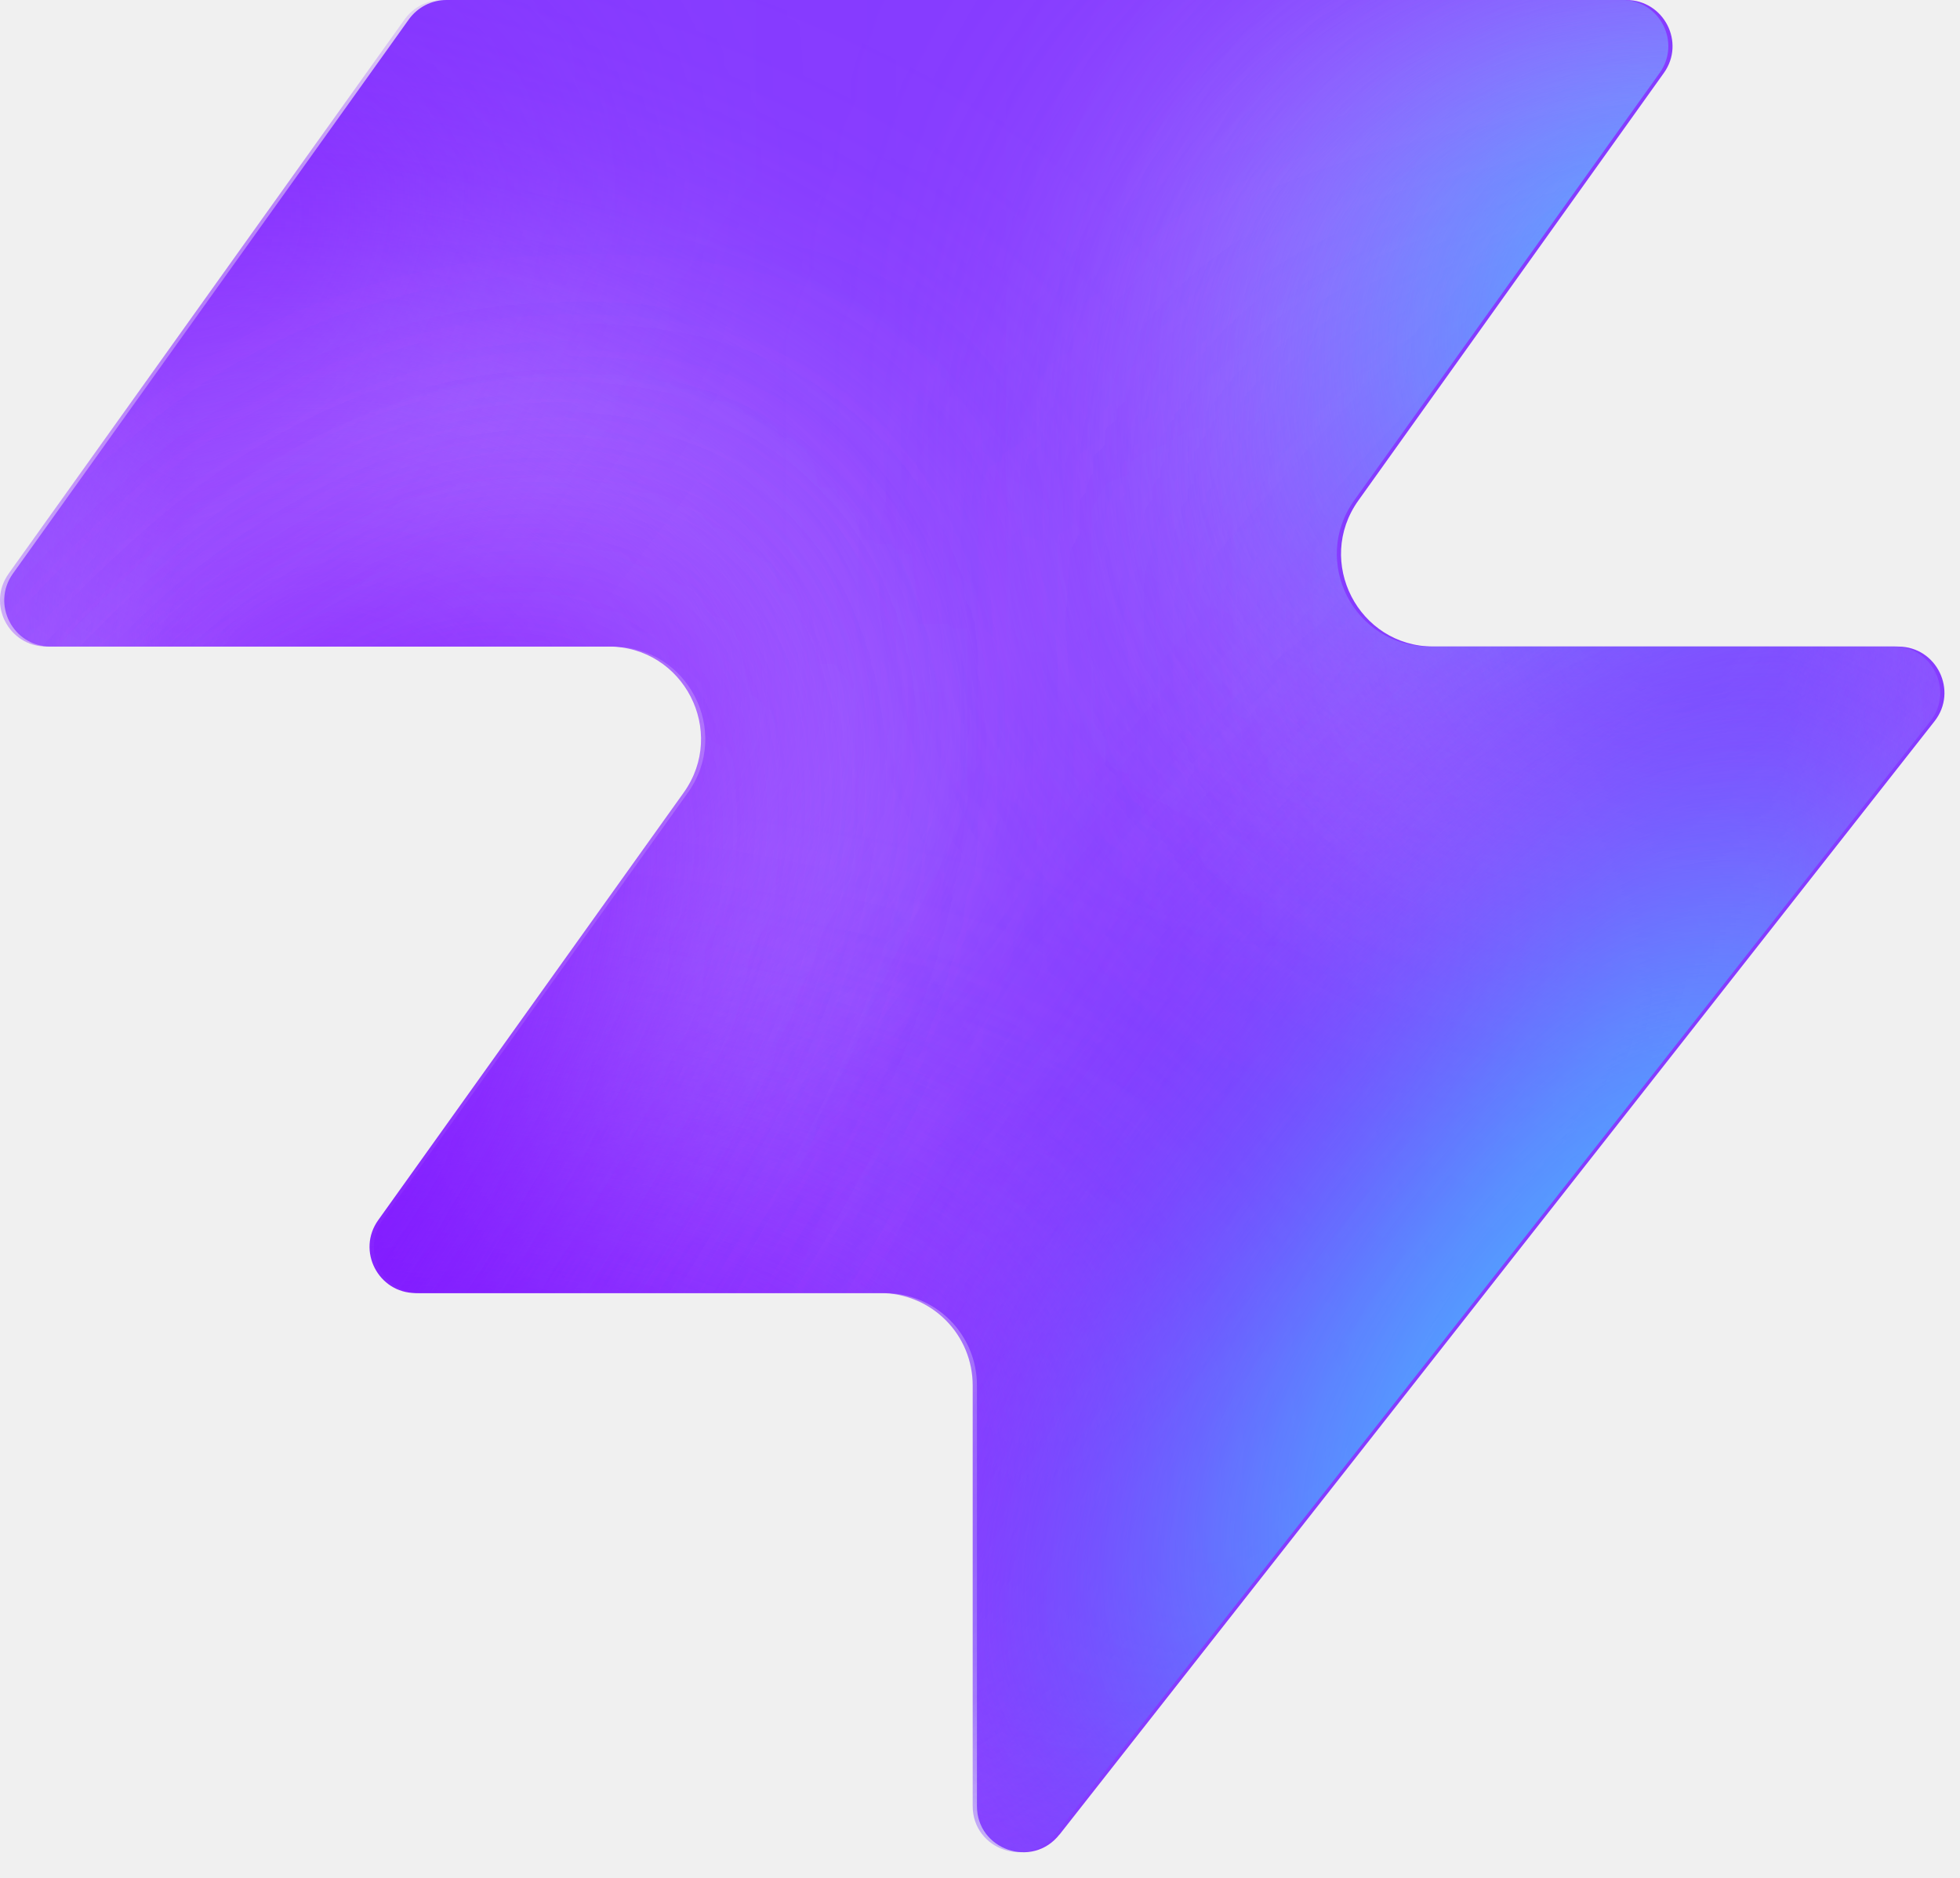
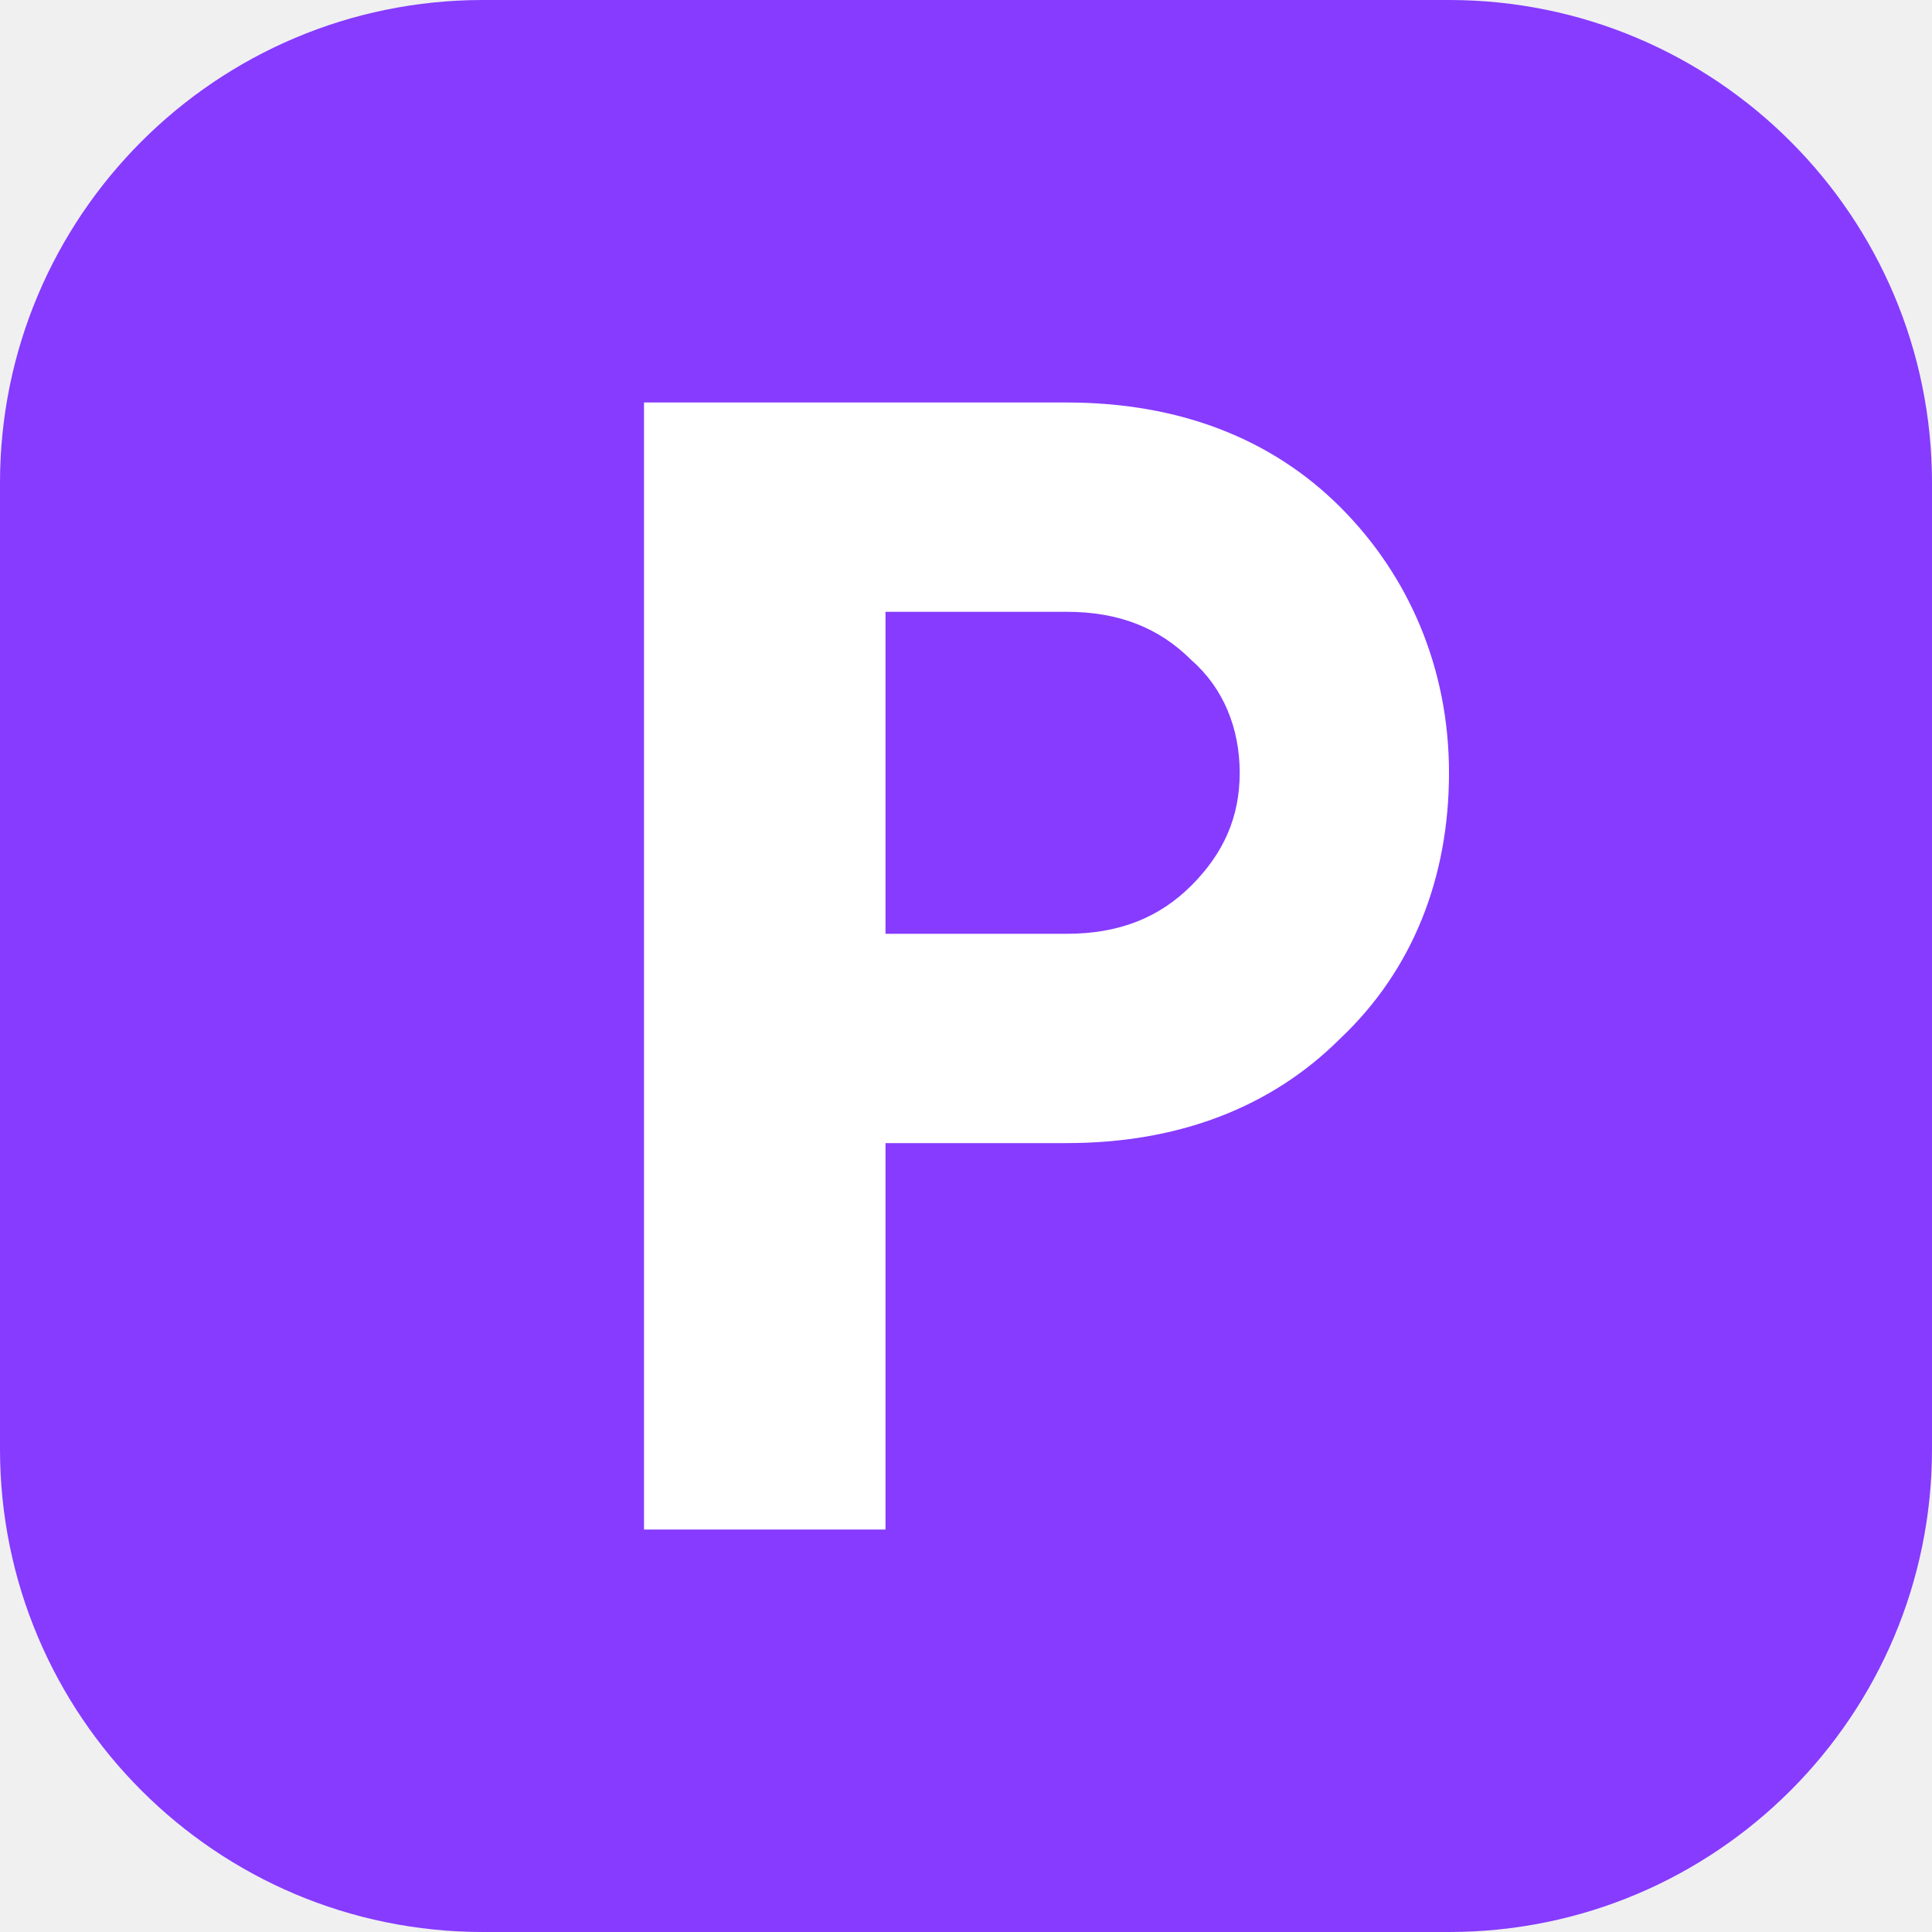
- <svg xmlns="http://www.w3.org/2000/svg" width="48" height="46" fill="none" viewBox="0 0 48 46">
-   <path fill="#863bff" d="M25.946 44.938c-.664.845-2.021.375-2.021-.698V33.937a2.26 2.26 0 0 0-2.262-2.262H10.287c-.92 0-1.456-1.04-.92-1.788l7.48-10.471c1.07-1.497 0-3.578-1.842-3.578H1.237c-.92 0-1.456-1.04-.92-1.788L10.013.474c.214-.297.556-.474.92-.474h28.894c.92 0 1.456 1.04.92 1.788l-7.48 10.471c-1.07 1.498 0 3.579 1.842 3.579h11.377c.943 0 1.473 1.088.89 1.83L25.947 44.94z" style="fill:#863bff;fill:color(display-p3 .525 .23 1);fill-opacity:1" />
-   <mask id="a" width="48" height="46" x="0" y="0" maskUnits="userSpaceOnUse" style="mask-type:alpha">
-     <path fill="#000" d="M25.842 44.938c-.664.844-2.021.375-2.021-.698V33.937a2.26 2.26 0 0 0-2.262-2.262H10.183c-.92 0-1.456-1.04-.92-1.788l7.48-10.471c1.07-1.498 0-3.579-1.842-3.579H1.133c-.92 0-1.456-1.04-.92-1.787L9.91.473c.214-.297.556-.474.92-.474h28.894c.92 0 1.456 1.04.92 1.788l-7.48 10.471c-1.07 1.498 0 3.578 1.842 3.578h11.377c.943 0 1.473 1.088.89 1.832L25.843 44.94z" style="fill:#000;fill-opacity:1" />
-   </mask>
-   <g mask="url(#a)">
-     <g filter="url(#b)">
-       <ellipse cx="5.508" cy="14.704" fill="#ede6ff" rx="5.508" ry="14.704" style="fill:#ede6ff;fill:color(display-p3 .927 .903 1);fill-opacity:1" transform="matrix(.00324 1 1 -.00324 -4.47 31.516)" />
-     </g>
-     <g filter="url(#c)">
-       <ellipse cx="10.399" cy="29.851" fill="#ede6ff" rx="10.399" ry="29.851" style="fill:#ede6ff;fill:color(display-p3 .927 .903 1);fill-opacity:1" transform="matrix(.00324 1 1 -.00324 -39.328 7.883)" />
-     </g>
-     <g filter="url(#d)">
-       <ellipse cx="5.508" cy="30.487" fill="#7e14ff" rx="5.508" ry="30.487" style="fill:#7e14ff;fill:color(display-p3 .492 .077 1);fill-opacity:1" transform="rotate(89.814 -25.913 -14.639)scale(1 -1)" />
-     </g>
-     <g filter="url(#e)">
-       <ellipse cx="5.508" cy="30.599" fill="#7e14ff" rx="5.508" ry="30.599" style="fill:#7e14ff;fill:color(display-p3 .492 .077 1);fill-opacity:1" transform="rotate(89.814 -32.644 -3.334)scale(1 -1)" />
-     </g>
-     <g filter="url(#f)">
-       <ellipse cx="5.508" cy="30.599" fill="#7e14ff" rx="5.508" ry="30.599" style="fill:#7e14ff;fill:color(display-p3 .492 .077 1);fill-opacity:1" transform="matrix(.00324 1 1 -.00324 -34.34 30.47)" />
-     </g>
-     <g filter="url(#g)">
-       <ellipse cx="14.072" cy="22.078" fill="#ede6ff" rx="14.072" ry="22.078" style="fill:#ede6ff;fill:color(display-p3 .927 .903 1);fill-opacity:1" transform="rotate(93.35 24.506 48.493)scale(-1 1)" />
-     </g>
-     <g filter="url(#h)">
-       <ellipse cx="3.47" cy="21.501" fill="#7e14ff" rx="3.47" ry="21.501" style="fill:#7e14ff;fill:color(display-p3 .492 .077 1);fill-opacity:1" transform="rotate(89.009 28.708 47.59)scale(-1 1)" />
-     </g>
-     <g filter="url(#i)">
-       <ellipse cx="3.47" cy="21.501" fill="#7e14ff" rx="3.47" ry="21.501" style="fill:#7e14ff;fill:color(display-p3 .492 .077 1);fill-opacity:1" transform="rotate(89.009 28.708 47.59)scale(-1 1)" />
-     </g>
-     <g filter="url(#j)">
-       <ellipse cx=".387" cy="8.972" fill="#7e14ff" rx="4.407" ry="29.108" style="fill:#7e14ff;fill:color(display-p3 .492 .077 1);fill-opacity:1" transform="rotate(39.51 .387 8.972)" />
-     </g>
-     <g filter="url(#k)">
-       <ellipse cx="47.523" cy="-6.092" fill="#7e14ff" rx="4.407" ry="29.108" style="fill:#7e14ff;fill:color(display-p3 .492 .077 1);fill-opacity:1" transform="rotate(37.892 47.523 -6.092)" />
-     </g>
-     <g filter="url(#l)">
-       <ellipse cx="41.412" cy="6.333" fill="#47bfff" rx="5.971" ry="9.665" style="fill:#47bfff;fill:color(display-p3 .28 .748 1);fill-opacity:1" transform="rotate(37.892 41.412 6.333)" />
-     </g>
-     <g filter="url(#m)">
-       <ellipse cx="-1.879" cy="38.332" fill="#7e14ff" rx="4.407" ry="29.108" style="fill:#7e14ff;fill:color(display-p3 .492 .077 1);fill-opacity:1" transform="rotate(37.892 -1.88 38.332)" />
-     </g>
-     <g filter="url(#n)">
-       <ellipse cx="-1.879" cy="38.332" fill="#7e14ff" rx="4.407" ry="29.108" style="fill:#7e14ff;fill:color(display-p3 .492 .077 1);fill-opacity:1" transform="rotate(37.892 -1.88 38.332)" />
-     </g>
-     <g filter="url(#o)">
-       <ellipse cx="35.651" cy="29.907" fill="#7e14ff" rx="4.407" ry="29.108" style="fill:#7e14ff;fill:color(display-p3 .492 .077 1);fill-opacity:1" transform="rotate(37.892 35.651 29.907)" />
-     </g>
-     <g filter="url(#p)">
-       <ellipse cx="38.418" cy="32.4" fill="#47bfff" rx="5.971" ry="15.297" style="fill:#47bfff;fill:color(display-p3 .28 .748 1);fill-opacity:1" transform="rotate(37.892 38.418 32.4)" />
-     </g>
-   </g>
-   <defs>
-     <filter id="b" width="60.045" height="41.654" x="-19.77" y="16.149" color-interpolation-filters="sRGB" filterUnits="userSpaceOnUse">
-       <feFlood flood-opacity="0" result="BackgroundImageFix" />
-       <feBlend in="SourceGraphic" in2="BackgroundImageFix" result="shape" />
-       <feGaussianBlur result="effect1_foregroundBlur_2002_17158" stdDeviation="7.659" />
-     </filter>
-     <filter id="c" width="90.34" height="51.437" x="-54.613" y="-7.533" color-interpolation-filters="sRGB" filterUnits="userSpaceOnUse">
-       <feFlood flood-opacity="0" result="BackgroundImageFix" />
-       <feBlend in="SourceGraphic" in2="BackgroundImageFix" result="shape" />
-       <feGaussianBlur result="effect1_foregroundBlur_2002_17158" stdDeviation="7.659" />
-     </filter>
-     <filter id="d" width="79.355" height="29.4" x="-49.64" y="2.03" color-interpolation-filters="sRGB" filterUnits="userSpaceOnUse">
-       <feFlood flood-opacity="0" result="BackgroundImageFix" />
-       <feBlend in="SourceGraphic" in2="BackgroundImageFix" result="shape" />
-       <feGaussianBlur result="effect1_foregroundBlur_2002_17158" stdDeviation="4.596" />
-     </filter>
-     <filter id="e" width="79.579" height="29.4" x="-45.045" y="20.029" color-interpolation-filters="sRGB" filterUnits="userSpaceOnUse">
-       <feFlood flood-opacity="0" result="BackgroundImageFix" />
-       <feBlend in="SourceGraphic" in2="BackgroundImageFix" result="shape" />
-       <feGaussianBlur result="effect1_foregroundBlur_2002_17158" stdDeviation="4.596" />
-     </filter>
-     <filter id="f" width="79.579" height="29.4" x="-43.513" y="21.178" color-interpolation-filters="sRGB" filterUnits="userSpaceOnUse">
-       <feFlood flood-opacity="0" result="BackgroundImageFix" />
-       <feBlend in="SourceGraphic" in2="BackgroundImageFix" result="shape" />
-       <feGaussianBlur result="effect1_foregroundBlur_2002_17158" stdDeviation="4.596" />
-     </filter>
-     <filter id="g" width="74.749" height="58.852" x="15.756" y="-17.901" color-interpolation-filters="sRGB" filterUnits="userSpaceOnUse">
-       <feFlood flood-opacity="0" result="BackgroundImageFix" />
-       <feBlend in="SourceGraphic" in2="BackgroundImageFix" result="shape" />
-       <feGaussianBlur result="effect1_foregroundBlur_2002_17158" stdDeviation="7.659" />
-     </filter>
-     <filter id="h" width="61.377" height="25.362" x="23.548" y="2.284" color-interpolation-filters="sRGB" filterUnits="userSpaceOnUse">
-       <feFlood flood-opacity="0" result="BackgroundImageFix" />
-       <feBlend in="SourceGraphic" in2="BackgroundImageFix" result="shape" />
-       <feGaussianBlur result="effect1_foregroundBlur_2002_17158" stdDeviation="4.596" />
-     </filter>
-     <filter id="i" width="61.377" height="25.362" x="23.548" y="2.284" color-interpolation-filters="sRGB" filterUnits="userSpaceOnUse">
-       <feFlood flood-opacity="0" result="BackgroundImageFix" />
-       <feBlend in="SourceGraphic" in2="BackgroundImageFix" result="shape" />
-       <feGaussianBlur result="effect1_foregroundBlur_2002_17158" stdDeviation="4.596" />
-     </filter>
-     <filter id="j" width="56.045" height="63.649" x="-27.636" y="-22.853" color-interpolation-filters="sRGB" filterUnits="userSpaceOnUse">
-       <feFlood flood-opacity="0" result="BackgroundImageFix" />
-       <feBlend in="SourceGraphic" in2="BackgroundImageFix" result="shape" />
-       <feGaussianBlur result="effect1_foregroundBlur_2002_17158" stdDeviation="4.596" />
-     </filter>
-     <filter id="k" width="54.814" height="64.646" x="20.116" y="-38.415" color-interpolation-filters="sRGB" filterUnits="userSpaceOnUse">
-       <feFlood flood-opacity="0" result="BackgroundImageFix" />
-       <feBlend in="SourceGraphic" in2="BackgroundImageFix" result="shape" />
-       <feGaussianBlur result="effect1_foregroundBlur_2002_17158" stdDeviation="4.596" />
-     </filter>
-     <filter id="l" width="33.541" height="35.313" x="24.641" y="-11.323" color-interpolation-filters="sRGB" filterUnits="userSpaceOnUse">
-       <feFlood flood-opacity="0" result="BackgroundImageFix" />
-       <feBlend in="SourceGraphic" in2="BackgroundImageFix" result="shape" />
-       <feGaussianBlur result="effect1_foregroundBlur_2002_17158" stdDeviation="4.596" />
-     </filter>
-     <filter id="m" width="54.814" height="64.646" x="-29.286" y="6.009" color-interpolation-filters="sRGB" filterUnits="userSpaceOnUse">
-       <feFlood flood-opacity="0" result="BackgroundImageFix" />
-       <feBlend in="SourceGraphic" in2="BackgroundImageFix" result="shape" />
-       <feGaussianBlur result="effect1_foregroundBlur_2002_17158" stdDeviation="4.596" />
-     </filter>
-     <filter id="n" width="54.814" height="64.646" x="-29.286" y="6.009" color-interpolation-filters="sRGB" filterUnits="userSpaceOnUse">
-       <feFlood flood-opacity="0" result="BackgroundImageFix" />
-       <feBlend in="SourceGraphic" in2="BackgroundImageFix" result="shape" />
-       <feGaussianBlur result="effect1_foregroundBlur_2002_17158" stdDeviation="4.596" />
-     </filter>
-     <filter id="o" width="54.814" height="64.646" x="8.244" y="-2.416" color-interpolation-filters="sRGB" filterUnits="userSpaceOnUse">
-       <feFlood flood-opacity="0" result="BackgroundImageFix" />
-       <feBlend in="SourceGraphic" in2="BackgroundImageFix" result="shape" />
-       <feGaussianBlur result="effect1_foregroundBlur_2002_17158" stdDeviation="4.596" />
-     </filter>
-     <filter id="p" width="39.409" height="43.623" x="18.713" y="10.588" color-interpolation-filters="sRGB" filterUnits="userSpaceOnUse">
-       <feFlood flood-opacity="0" result="BackgroundImageFix" />
-       <feBlend in="SourceGraphic" in2="BackgroundImageFix" result="shape" />
-       <feGaussianBlur result="effect1_foregroundBlur_2002_17158" stdDeviation="4.596" />
-     </filter>
-   </defs>
+ <svg xmlns="http://www.w3.org/2000/svg" width="48" height="48" viewBox="0 0 48 48" fill="none">
+   <rect width="48" height="48" rx="12" fill="#863bff" />
+   <path d="M16 38V10h10.5c2.8 0 5.1.9 6.8 2.6 1.7 1.7 2.7 4 2.7 6.6 0 2.6-.9 4.9-2.7 6.6-1.7 1.7-4 2.6-6.8 2.6H22v9.6H16z" fill="#fff" />
+   <path d="M22 15.2v8h4.5c1.3 0 2.3-.4 3.1-1.2.8-.8 1.2-1.7 1.2-2.8 0-1.1-.4-2.1-1.2-2.8-.8-.8-1.8-1.2-3.1-1.2H22z" fill="#863bff" />
</svg>
